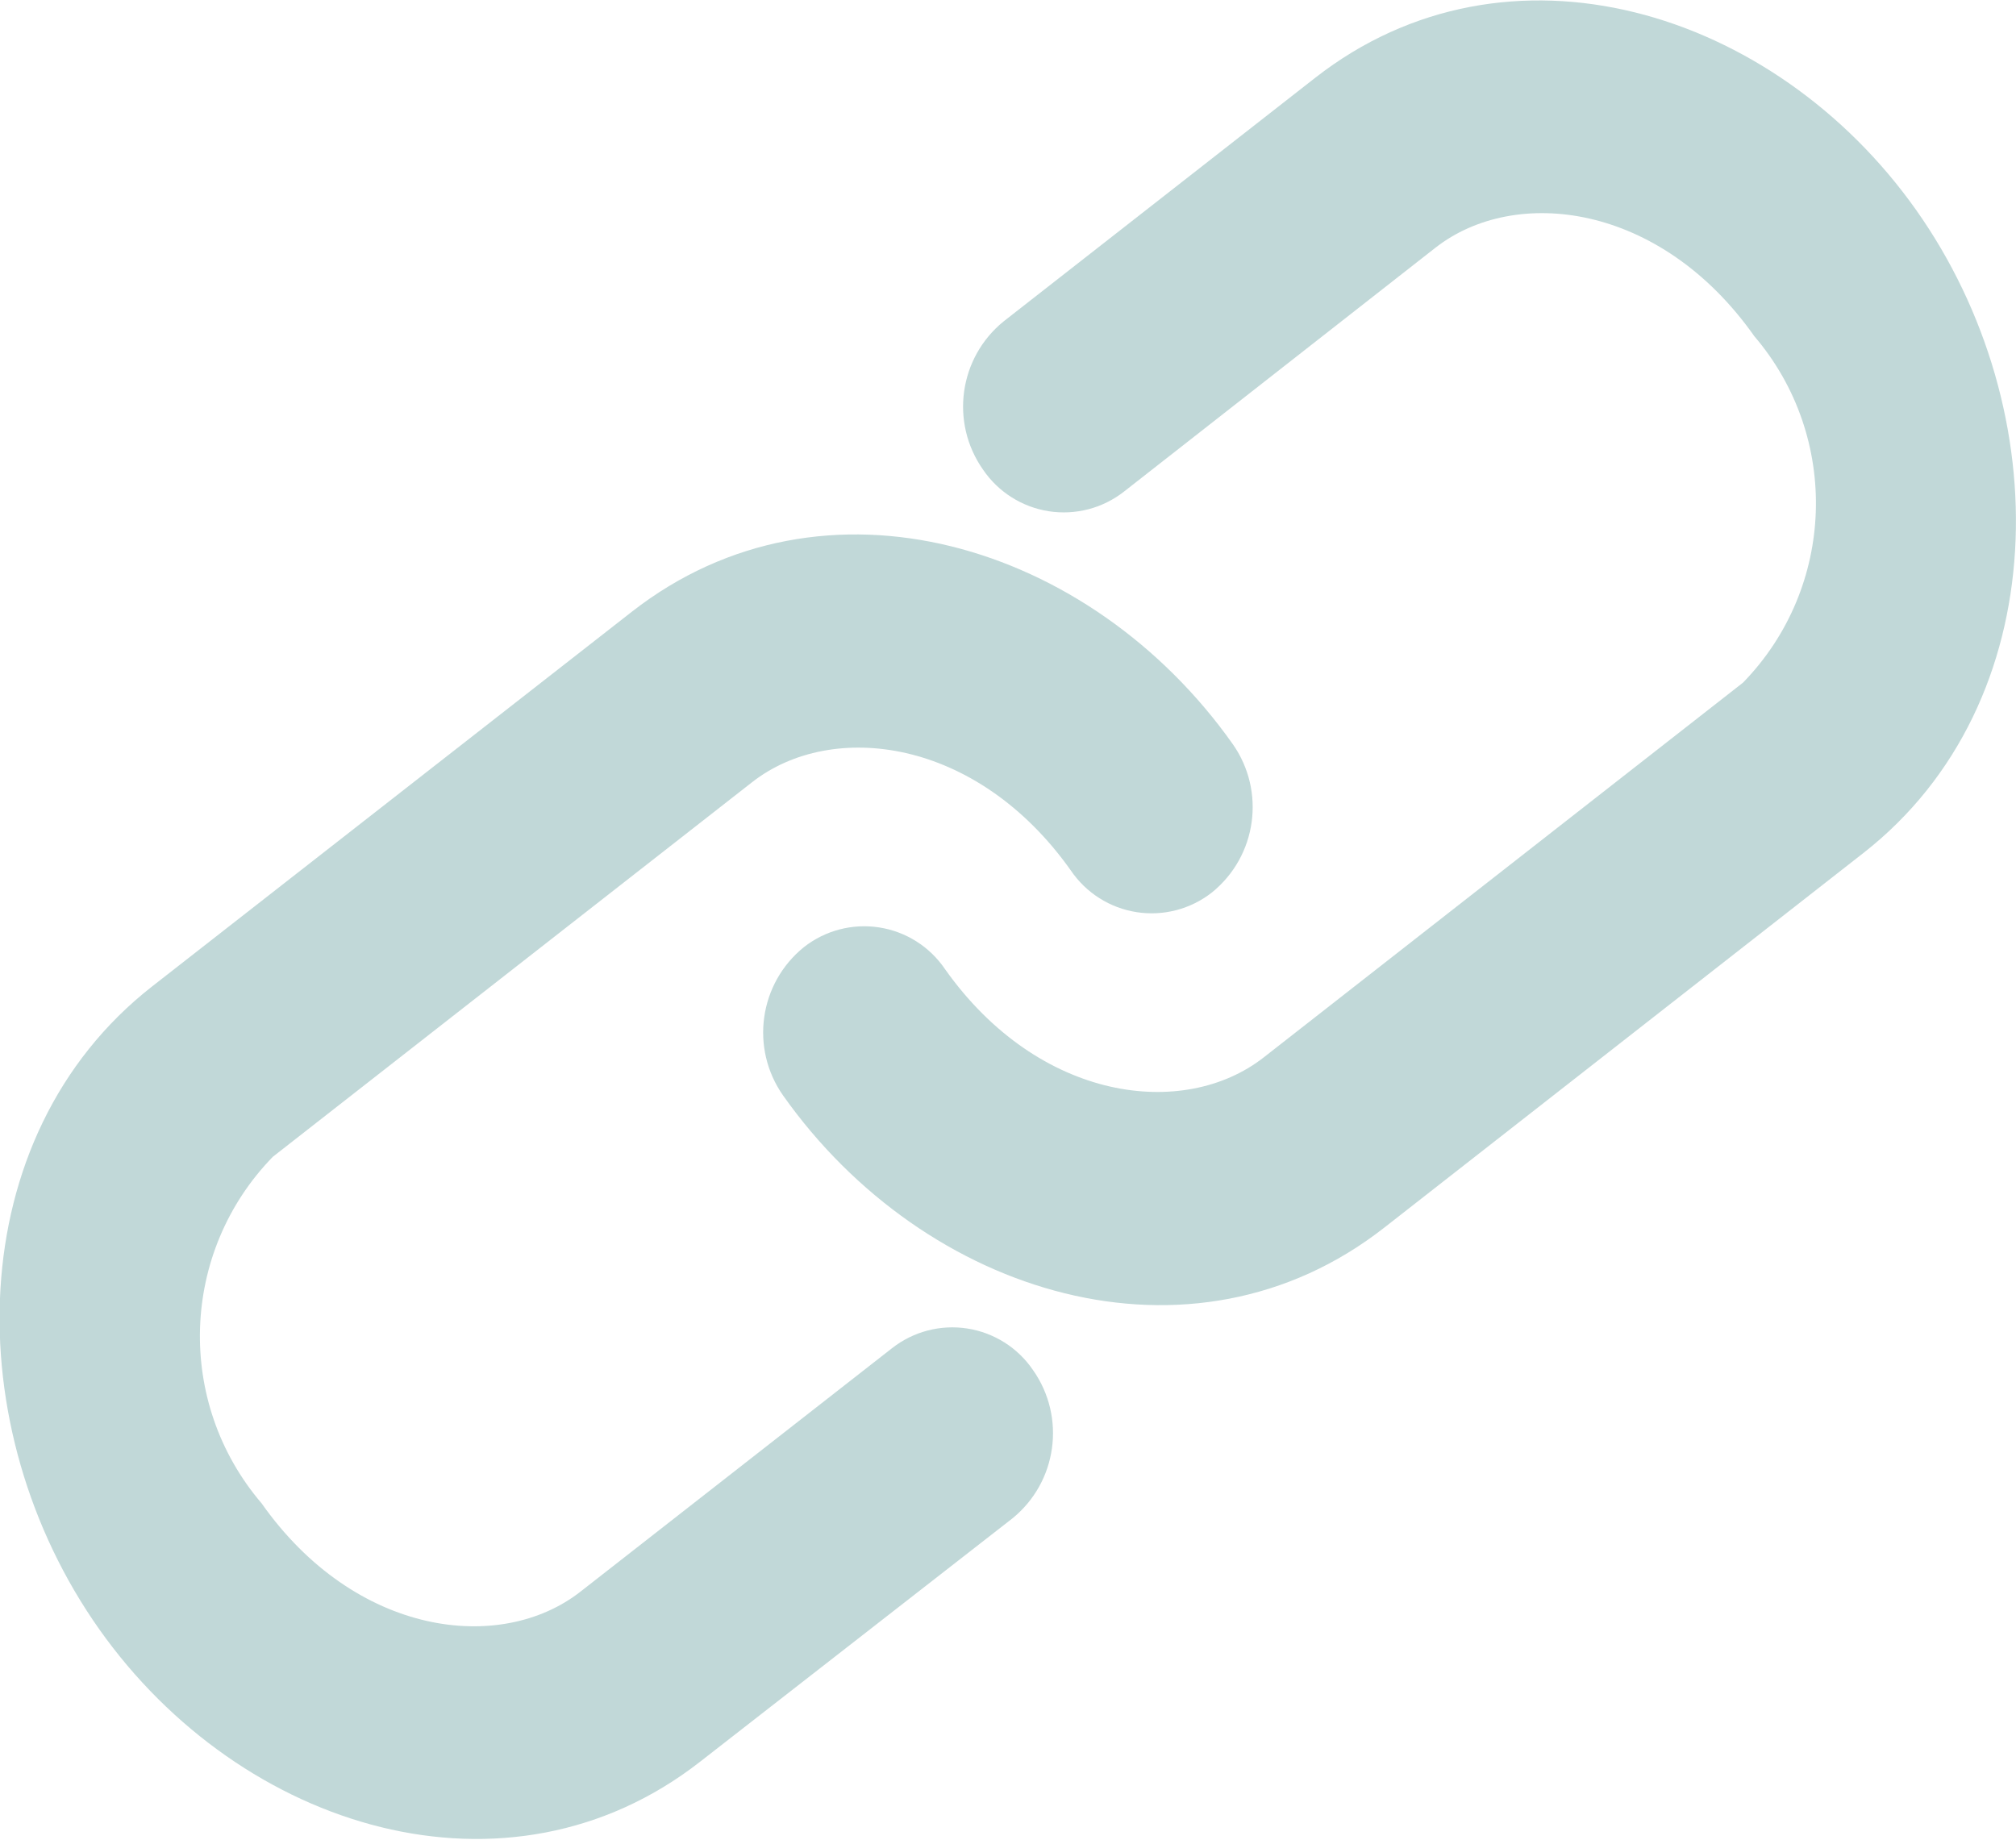
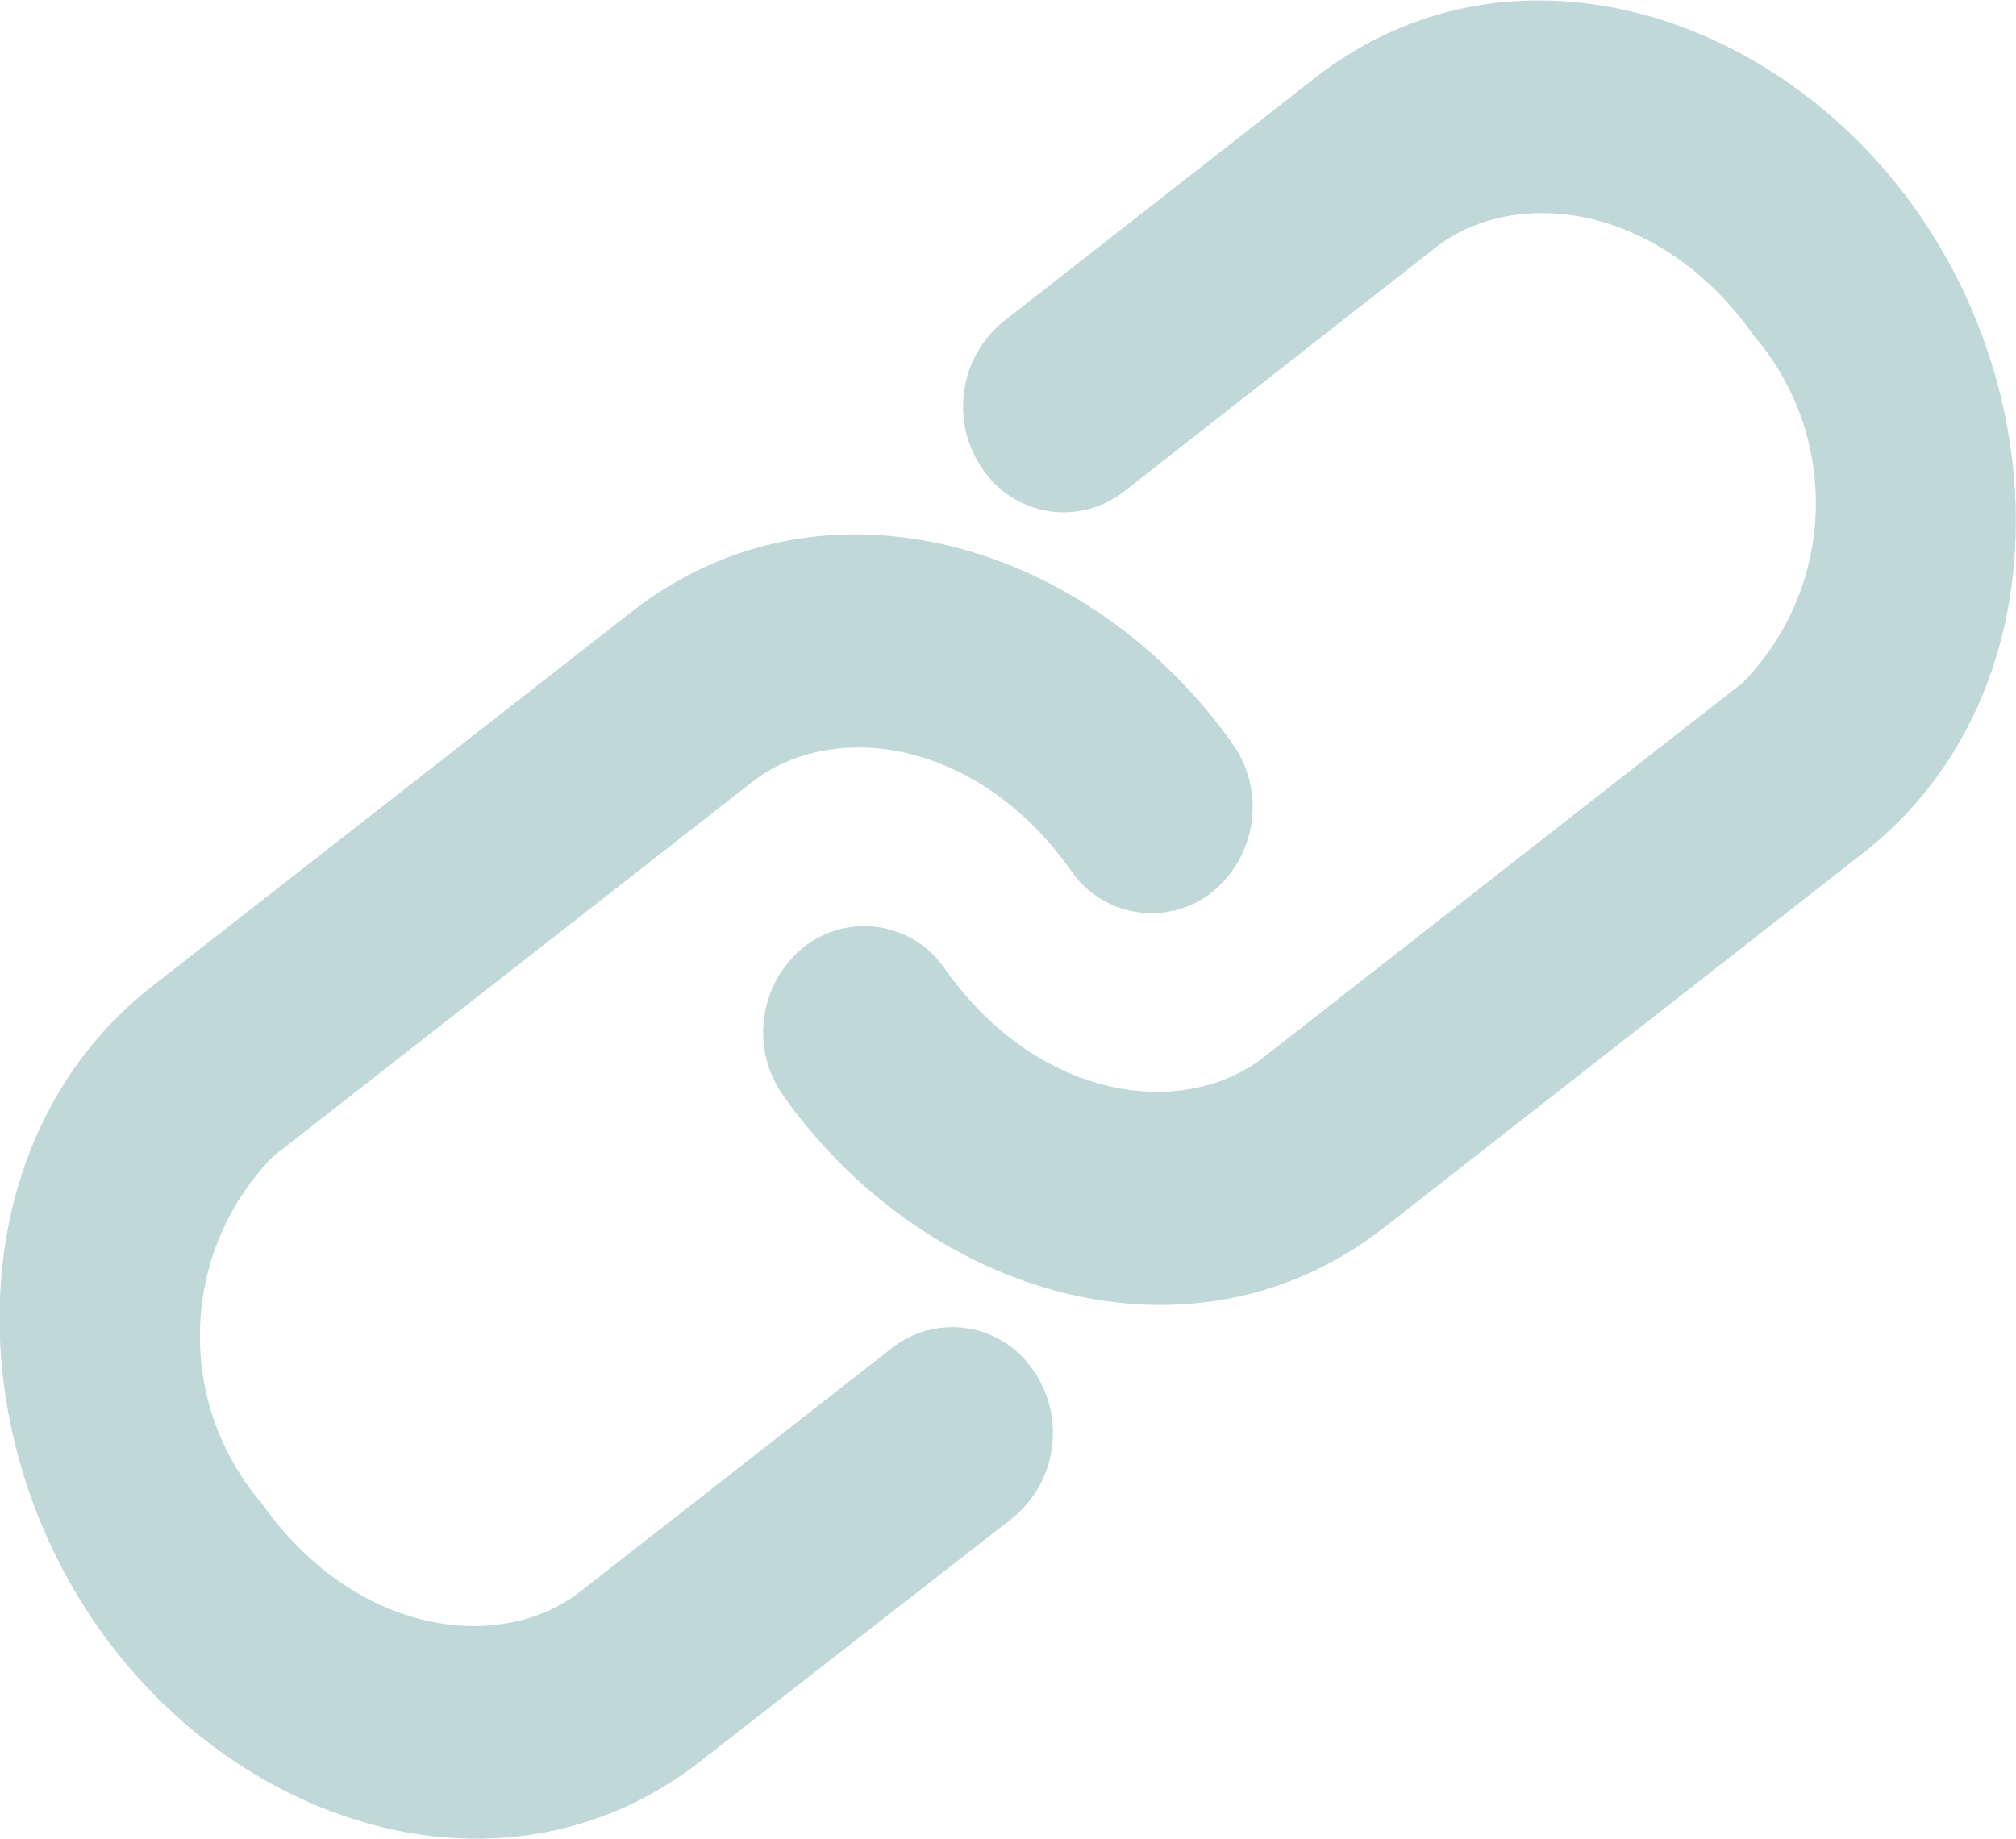
- <svg xmlns="http://www.w3.org/2000/svg" width="25.079" height="22.884" viewBox="0 0 25.079 22.884">
-   <path id="패스_5543" data-name="패스 5543" d="M65.064,23.251c.993-.776,2.8-.556,3.966,1.1a3.2,3.2,0,0,1-.14,4.311l-5.963,4.663c-.991.775-2.794.555-3.965-1.1a1.214,1.214,0,0,0-1.755-.272,1.365,1.365,0,0,0-.258,1.846c1.768,2.5,5.086,3.513,7.475,1.646l5.963-4.663c2.389-1.868,2.425-5.5.657-8s-5.086-3.513-7.476-1.645l-3.874,3.029a1.365,1.365,0,0,0-.258,1.846,1.214,1.214,0,0,0,1.755.272ZM54.427,39.972c-.993.776-2.8.556-3.966-1.1a3.2,3.2,0,0,1,.14-4.311L56.564,29.9c.991-.775,2.794-.555,3.965,1.1a1.214,1.214,0,0,0,1.755.272,1.365,1.365,0,0,0,.258-1.846c-1.768-2.5-5.086-3.513-7.475-1.646L49.1,32.441c-2.389,1.868-2.425,5.5-.657,8s5.086,3.513,7.476,1.644L59.8,39.061a1.365,1.365,0,0,0,.258-1.846,1.214,1.214,0,0,0-1.755-.272Z" transform="translate(-47.207 -20.169)" fill="#c1d8d8" fill-rule="evenodd" />
+ <svg xmlns="http://www.w3.org/2000/svg" width="25.08" height="22.88" viewBox="0 0 25.08 22.88">
+   <path fill="#c1d8d8" fill-rule="evenodd" d="M17.857 3.082c.993-.776 2.8-.556 3.966 1.1a3.2 3.2 0 0 1-.14 4.311l-5.963 4.663c-.991.775-2.794.555-3.965-1.1A1.214 1.214 0 0 0 10 11.784a1.365 1.365 0 0 0-.258 1.846c1.768 2.5 5.086 3.513 7.475 1.646l5.963-4.663c2.389-1.868 2.425-5.5.657-8S18.751-.9 16.361.968l-3.874 3.029a1.365 1.365 0 0 0-.258 1.846 1.214 1.214 0 0 0 1.755.272zM7.22 19.803c-.993.776-2.8.556-3.966-1.1a3.2 3.2 0 0 1 .14-4.311l5.963-4.661c.991-.775 2.794-.555 3.965 1.1a1.214 1.214 0 0 0 1.755.272 1.365 1.365 0 0 0 .258-1.846c-1.768-2.5-5.086-3.513-7.475-1.646l-5.967 4.661c-2.389 1.868-2.425 5.5-.657 8s5.086 3.513 7.476 1.644l3.881-3.024a1.365 1.365 0 0 0 .258-1.846 1.214 1.214 0 0 0-1.755-.272z" />
</svg>
